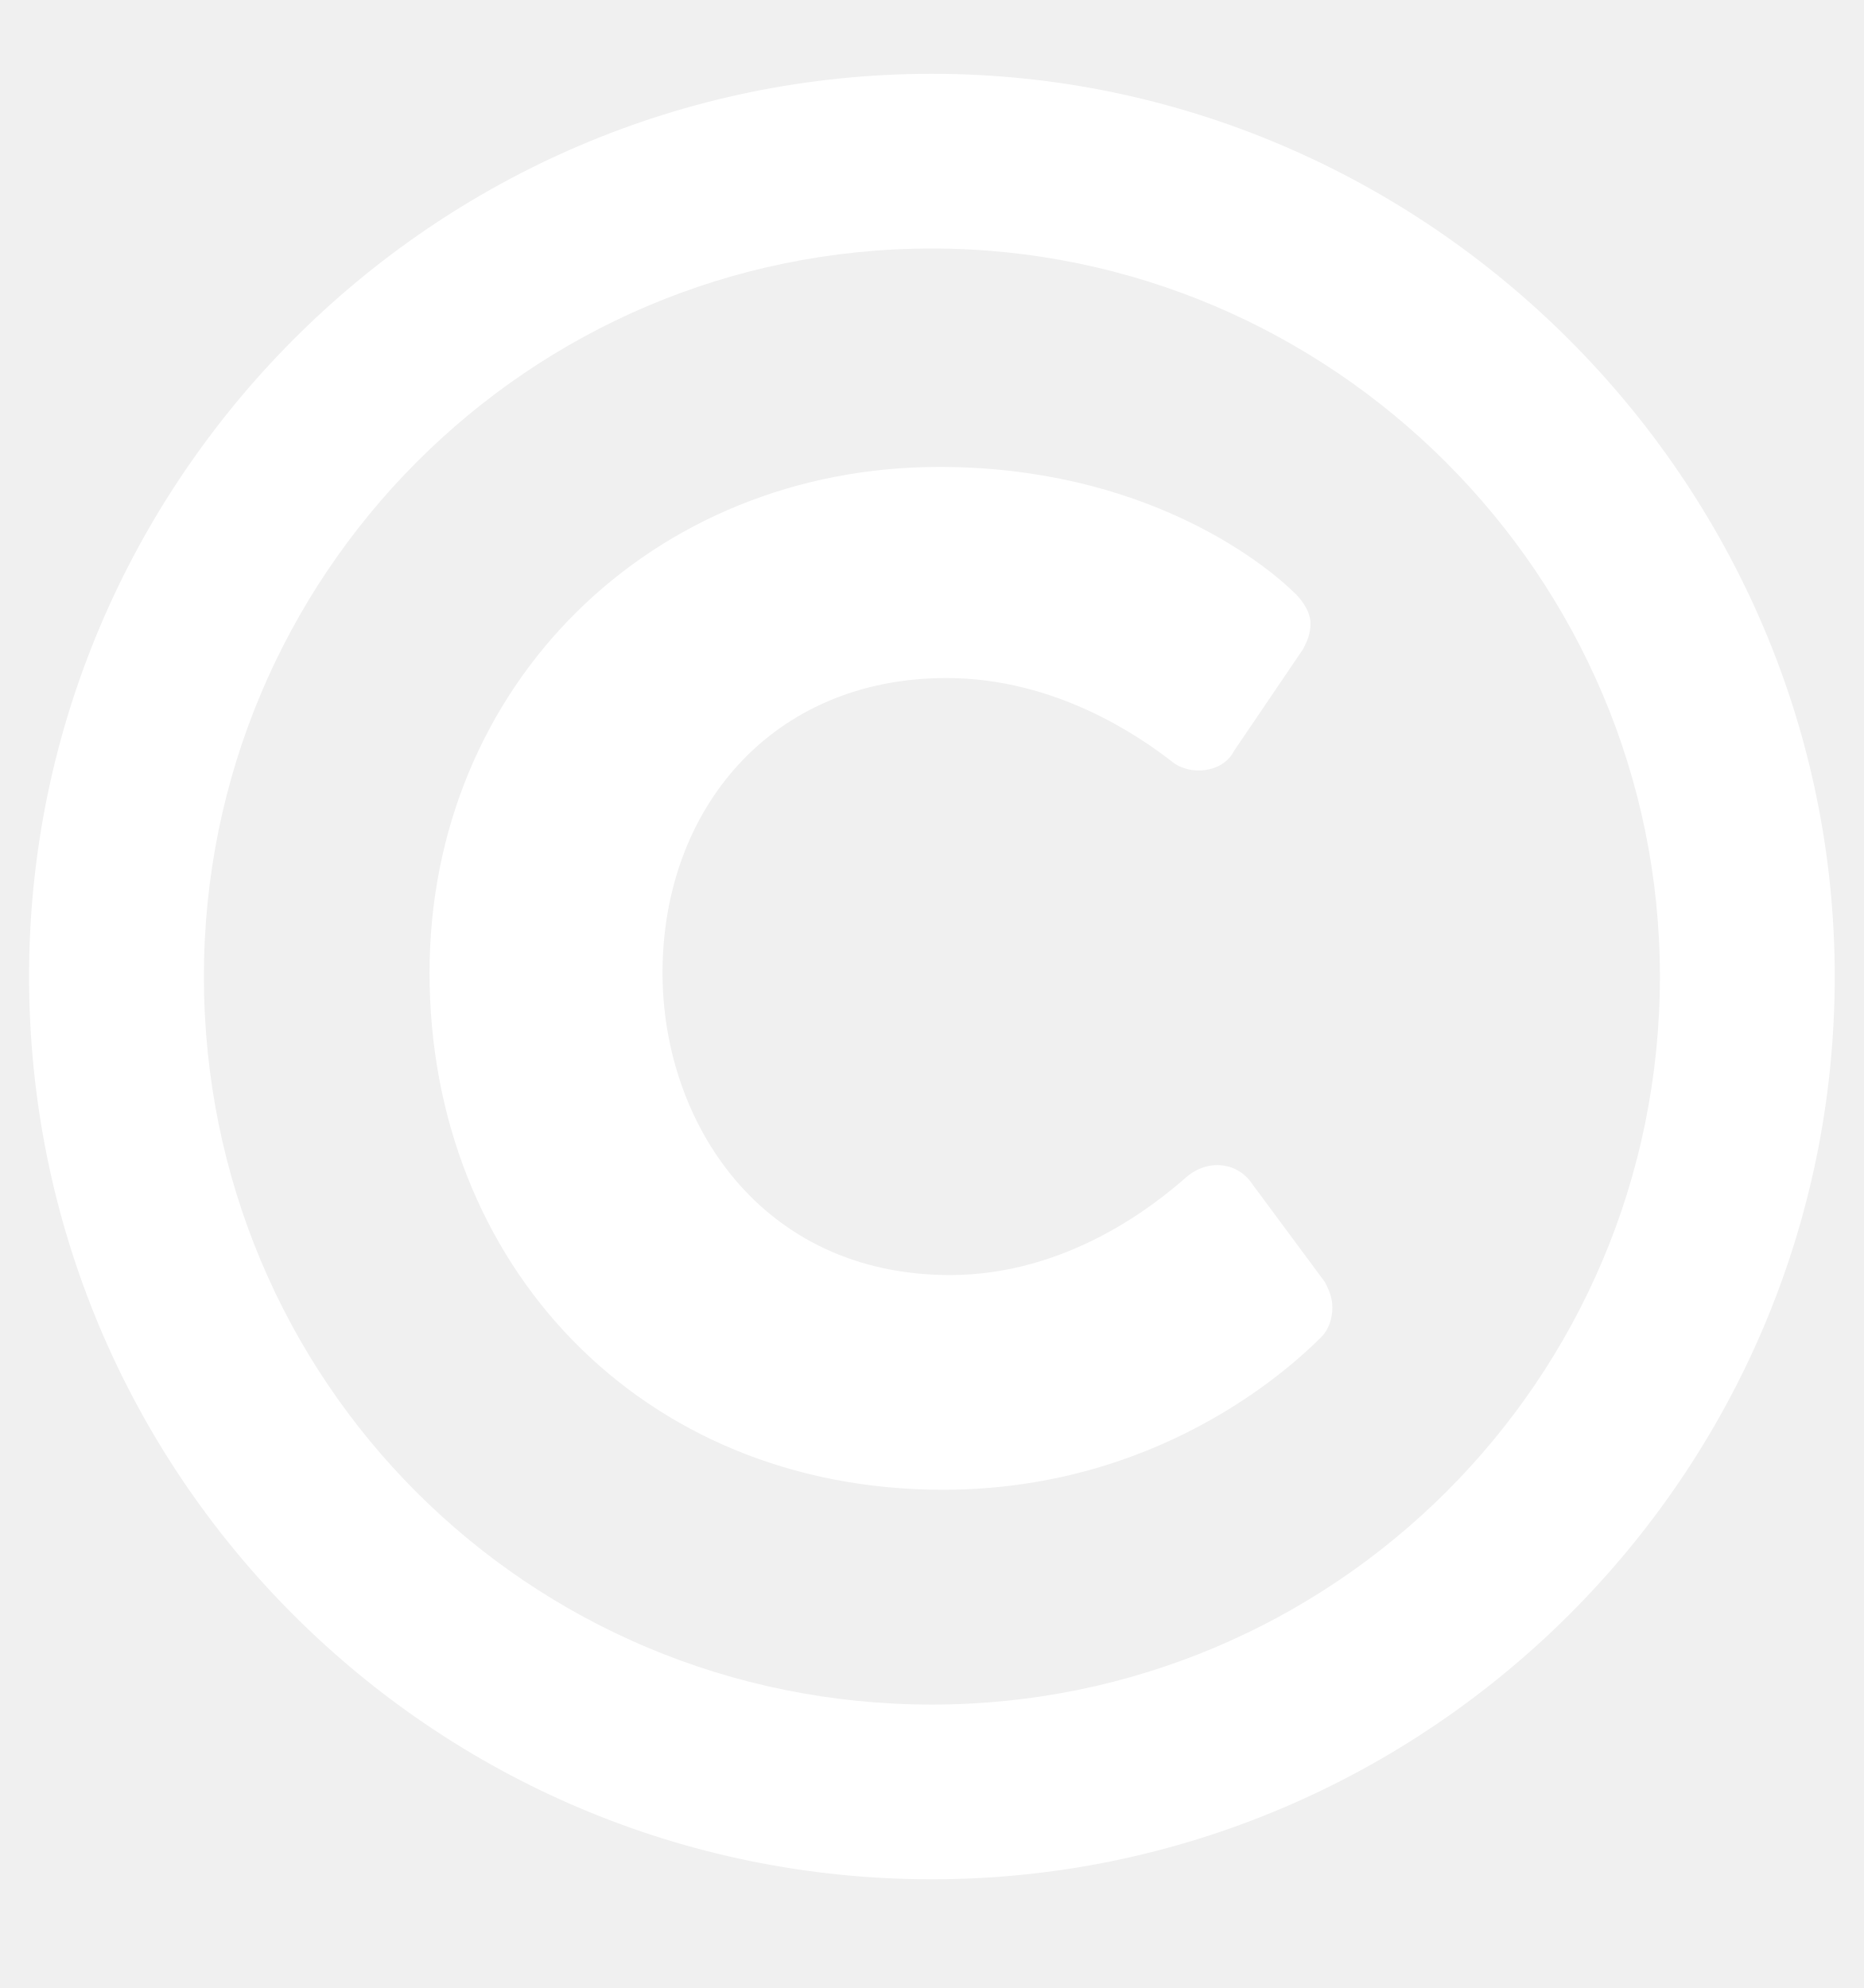
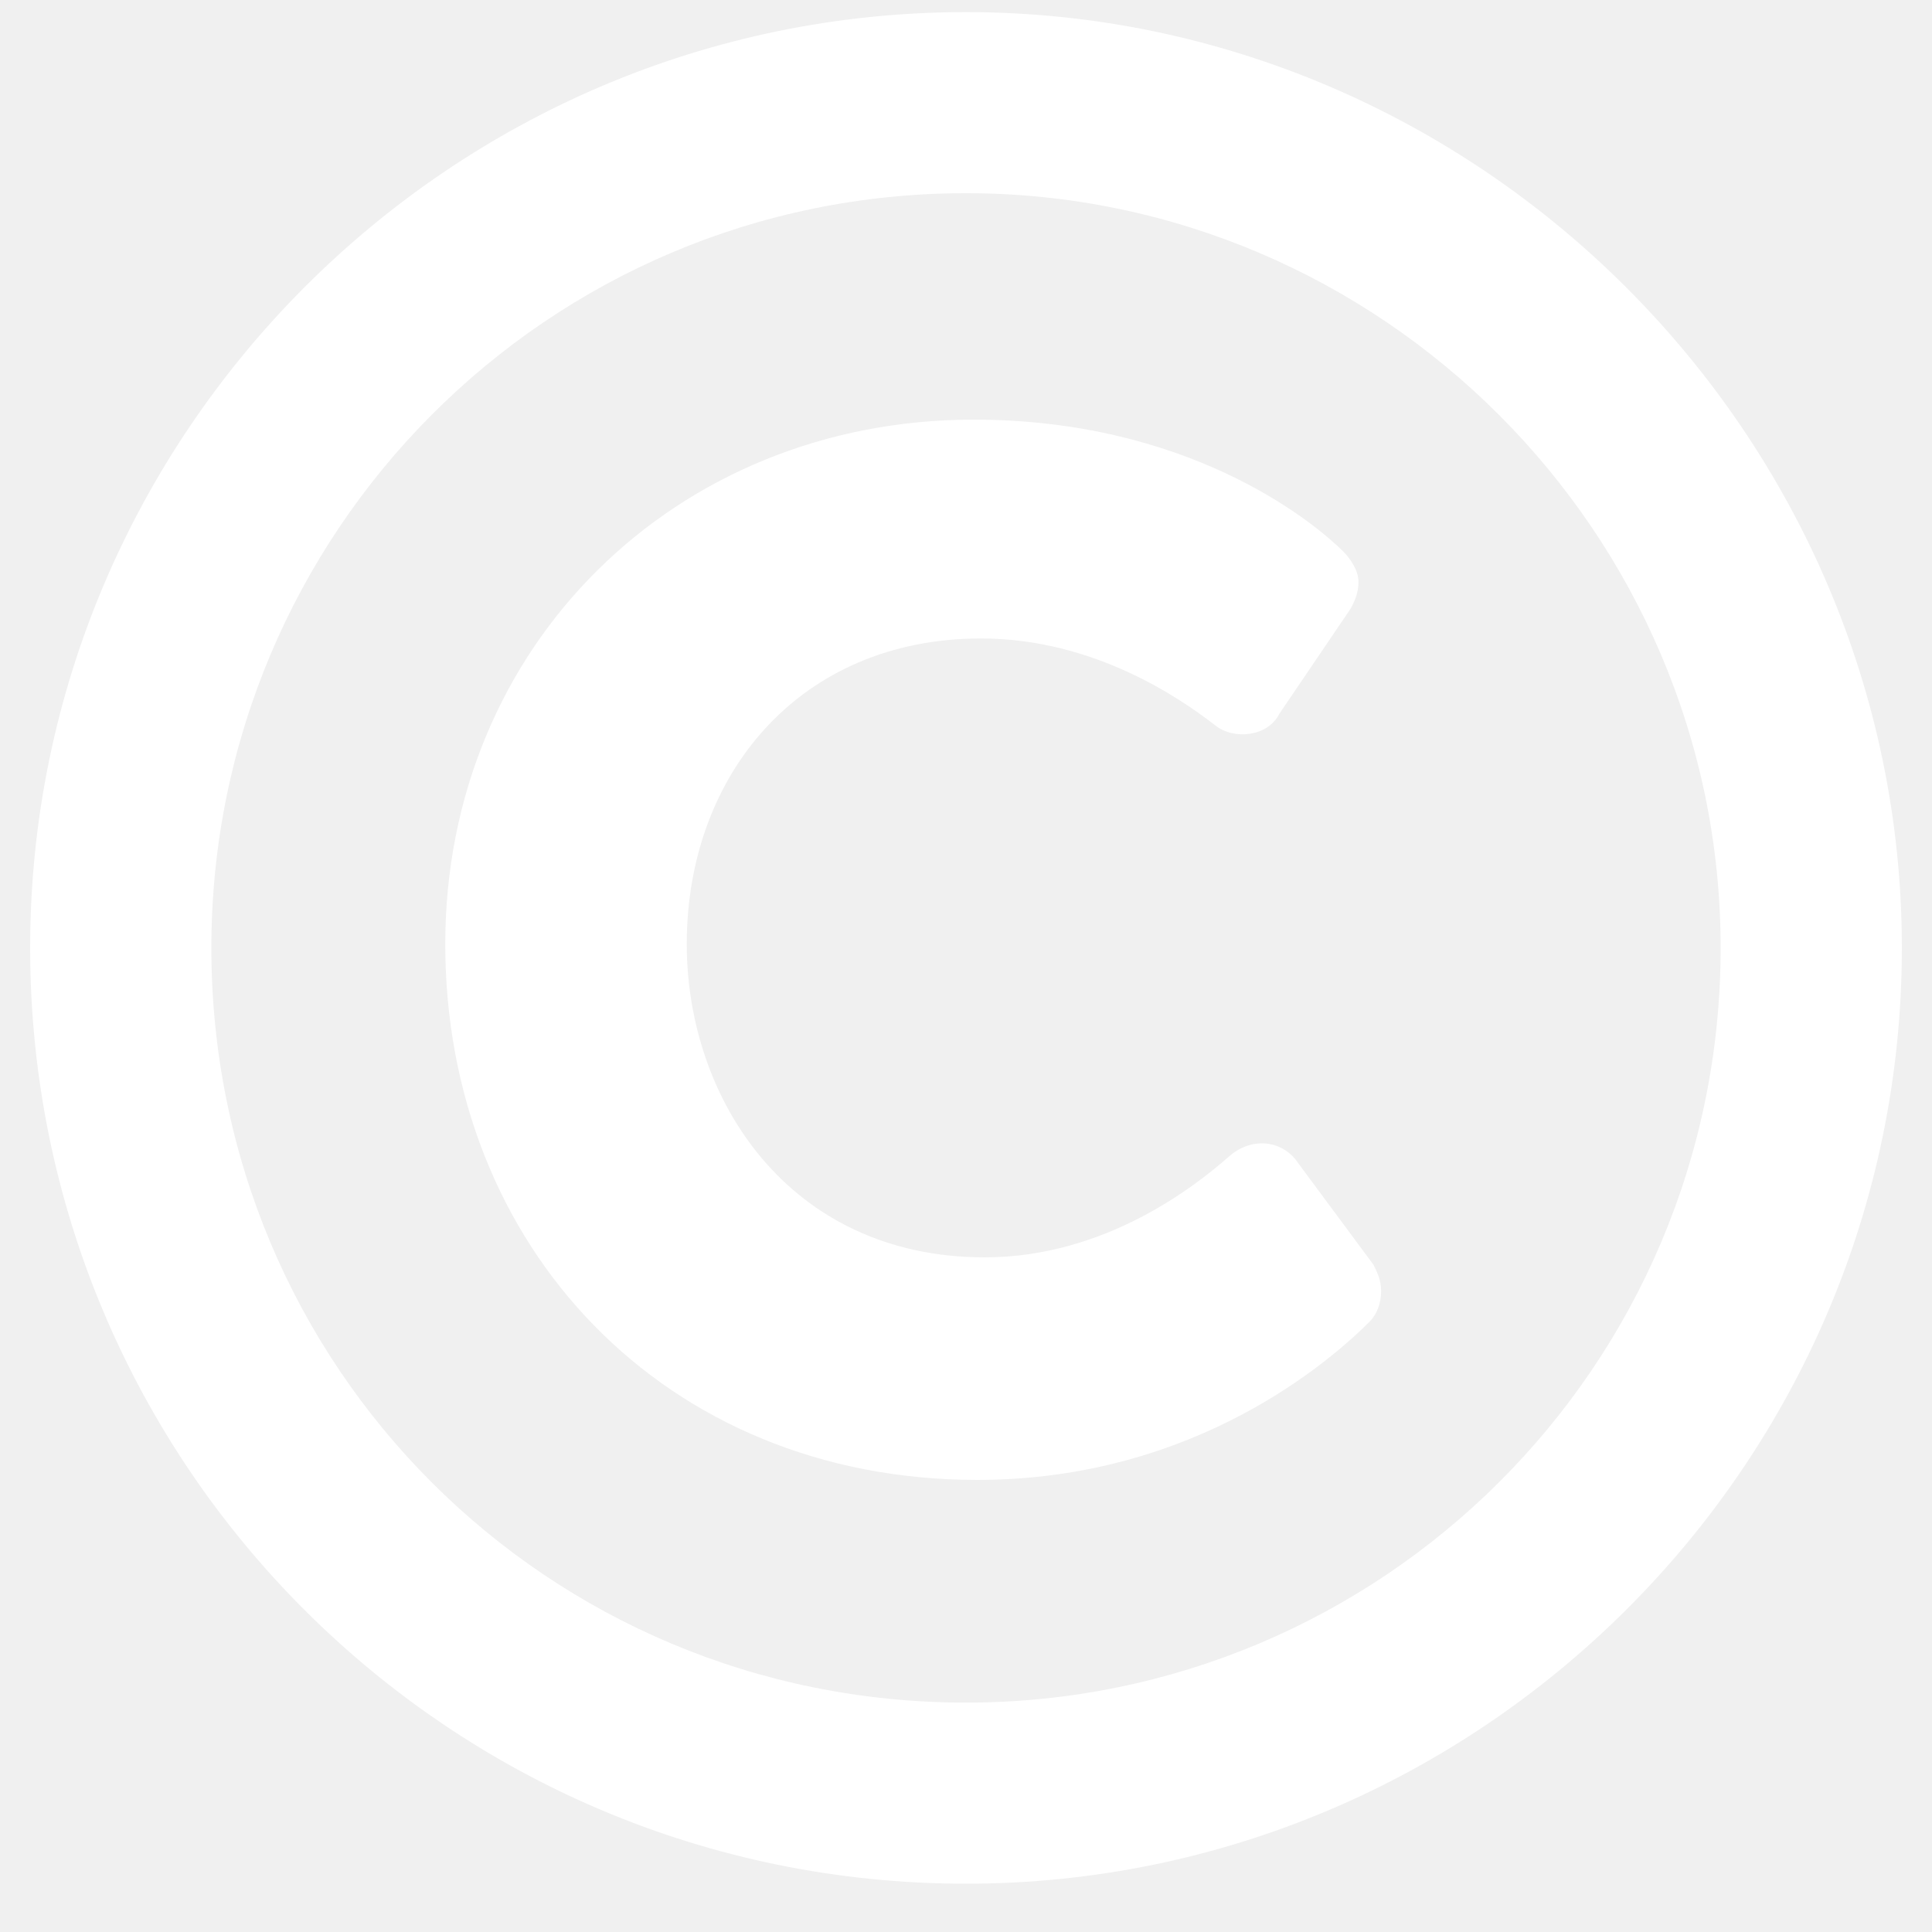
- <svg xmlns="http://www.w3.org/2000/svg" width="15" height="16" viewBox="0 0 15 16" fill="none">
-   <path d="M7.5 0.594C3.486 0.594 0.234 3.875 0.234 7.859C0.234 11.873 3.486 15.125 7.5 15.125C11.484 15.125 14.766 11.873 14.766 7.859C14.766 3.875 11.484 0.594 7.5 0.594ZM7.5 13.719C4.248 13.719 1.641 11.111 1.641 7.859C1.641 4.637 4.248 2 7.5 2C10.723 2 13.359 4.637 13.359 7.859C13.359 11.111 10.723 13.719 7.5 13.719ZM10.635 10.76C10.693 10.701 10.723 10.613 10.723 10.525C10.723 10.438 10.693 10.379 10.664 10.32L10.078 9.529C9.961 9.354 9.727 9.324 9.551 9.471C9.287 9.705 8.584 10.262 7.646 10.262C6.123 10.262 5.332 9.031 5.332 7.83C5.332 6.512 6.211 5.457 7.617 5.457C8.496 5.457 9.17 5.926 9.434 6.131C9.58 6.248 9.844 6.219 9.932 6.043L10.488 5.223C10.518 5.164 10.547 5.105 10.547 5.018C10.547 4.93 10.488 4.842 10.43 4.783C10.166 4.52 9.199 3.758 7.559 3.758C5.244 3.758 3.457 5.516 3.457 7.83C3.457 10.174 5.156 11.99 7.588 11.99C9.287 11.99 10.342 11.053 10.635 10.76Z" fill="white" />
+ <svg xmlns="http://www.w3.org/2000/svg" width="15" height="15" viewBox="0 0 15 15" fill="none">
+   <path d="M7.5 0.094C3.486 0.094 0.234 3.375 0.234 7.359C0.234 11.373 3.486 14.625 7.5 14.625C11.484 14.625 14.766 11.373 14.766 7.359C14.766 3.375 11.484 0.094 7.5 0.094ZM7.5 13.219C4.248 13.219 1.641 10.611 1.641 7.359C1.641 4.137 4.248 1.5 7.5 1.5C10.723 1.5 13.359 4.137 13.359 7.359C13.359 10.611 10.723 13.219 7.5 13.219ZM10.635 10.26C10.693 10.201 10.723 10.113 10.723 10.025C10.723 9.938 10.693 9.879 10.664 9.82L10.078 9.029C9.961 8.854 9.727 8.824 9.551 8.971C9.287 9.205 8.584 9.762 7.646 9.762C6.123 9.762 5.332 8.531 5.332 7.33C5.332 6.012 6.211 4.957 7.617 4.957C8.496 4.957 9.17 5.426 9.434 5.631C9.58 5.748 9.844 5.719 9.932 5.543L10.488 4.723C10.518 4.664 10.547 4.605 10.547 4.518C10.547 4.43 10.488 4.342 10.43 4.283C10.166 4.02 9.199 3.258 7.559 3.258C5.244 3.258 3.457 5.016 3.457 7.33C3.457 9.674 5.156 11.49 7.588 11.49C9.287 11.49 10.342 10.553 10.635 10.26Z" fill="white" />
</svg>
